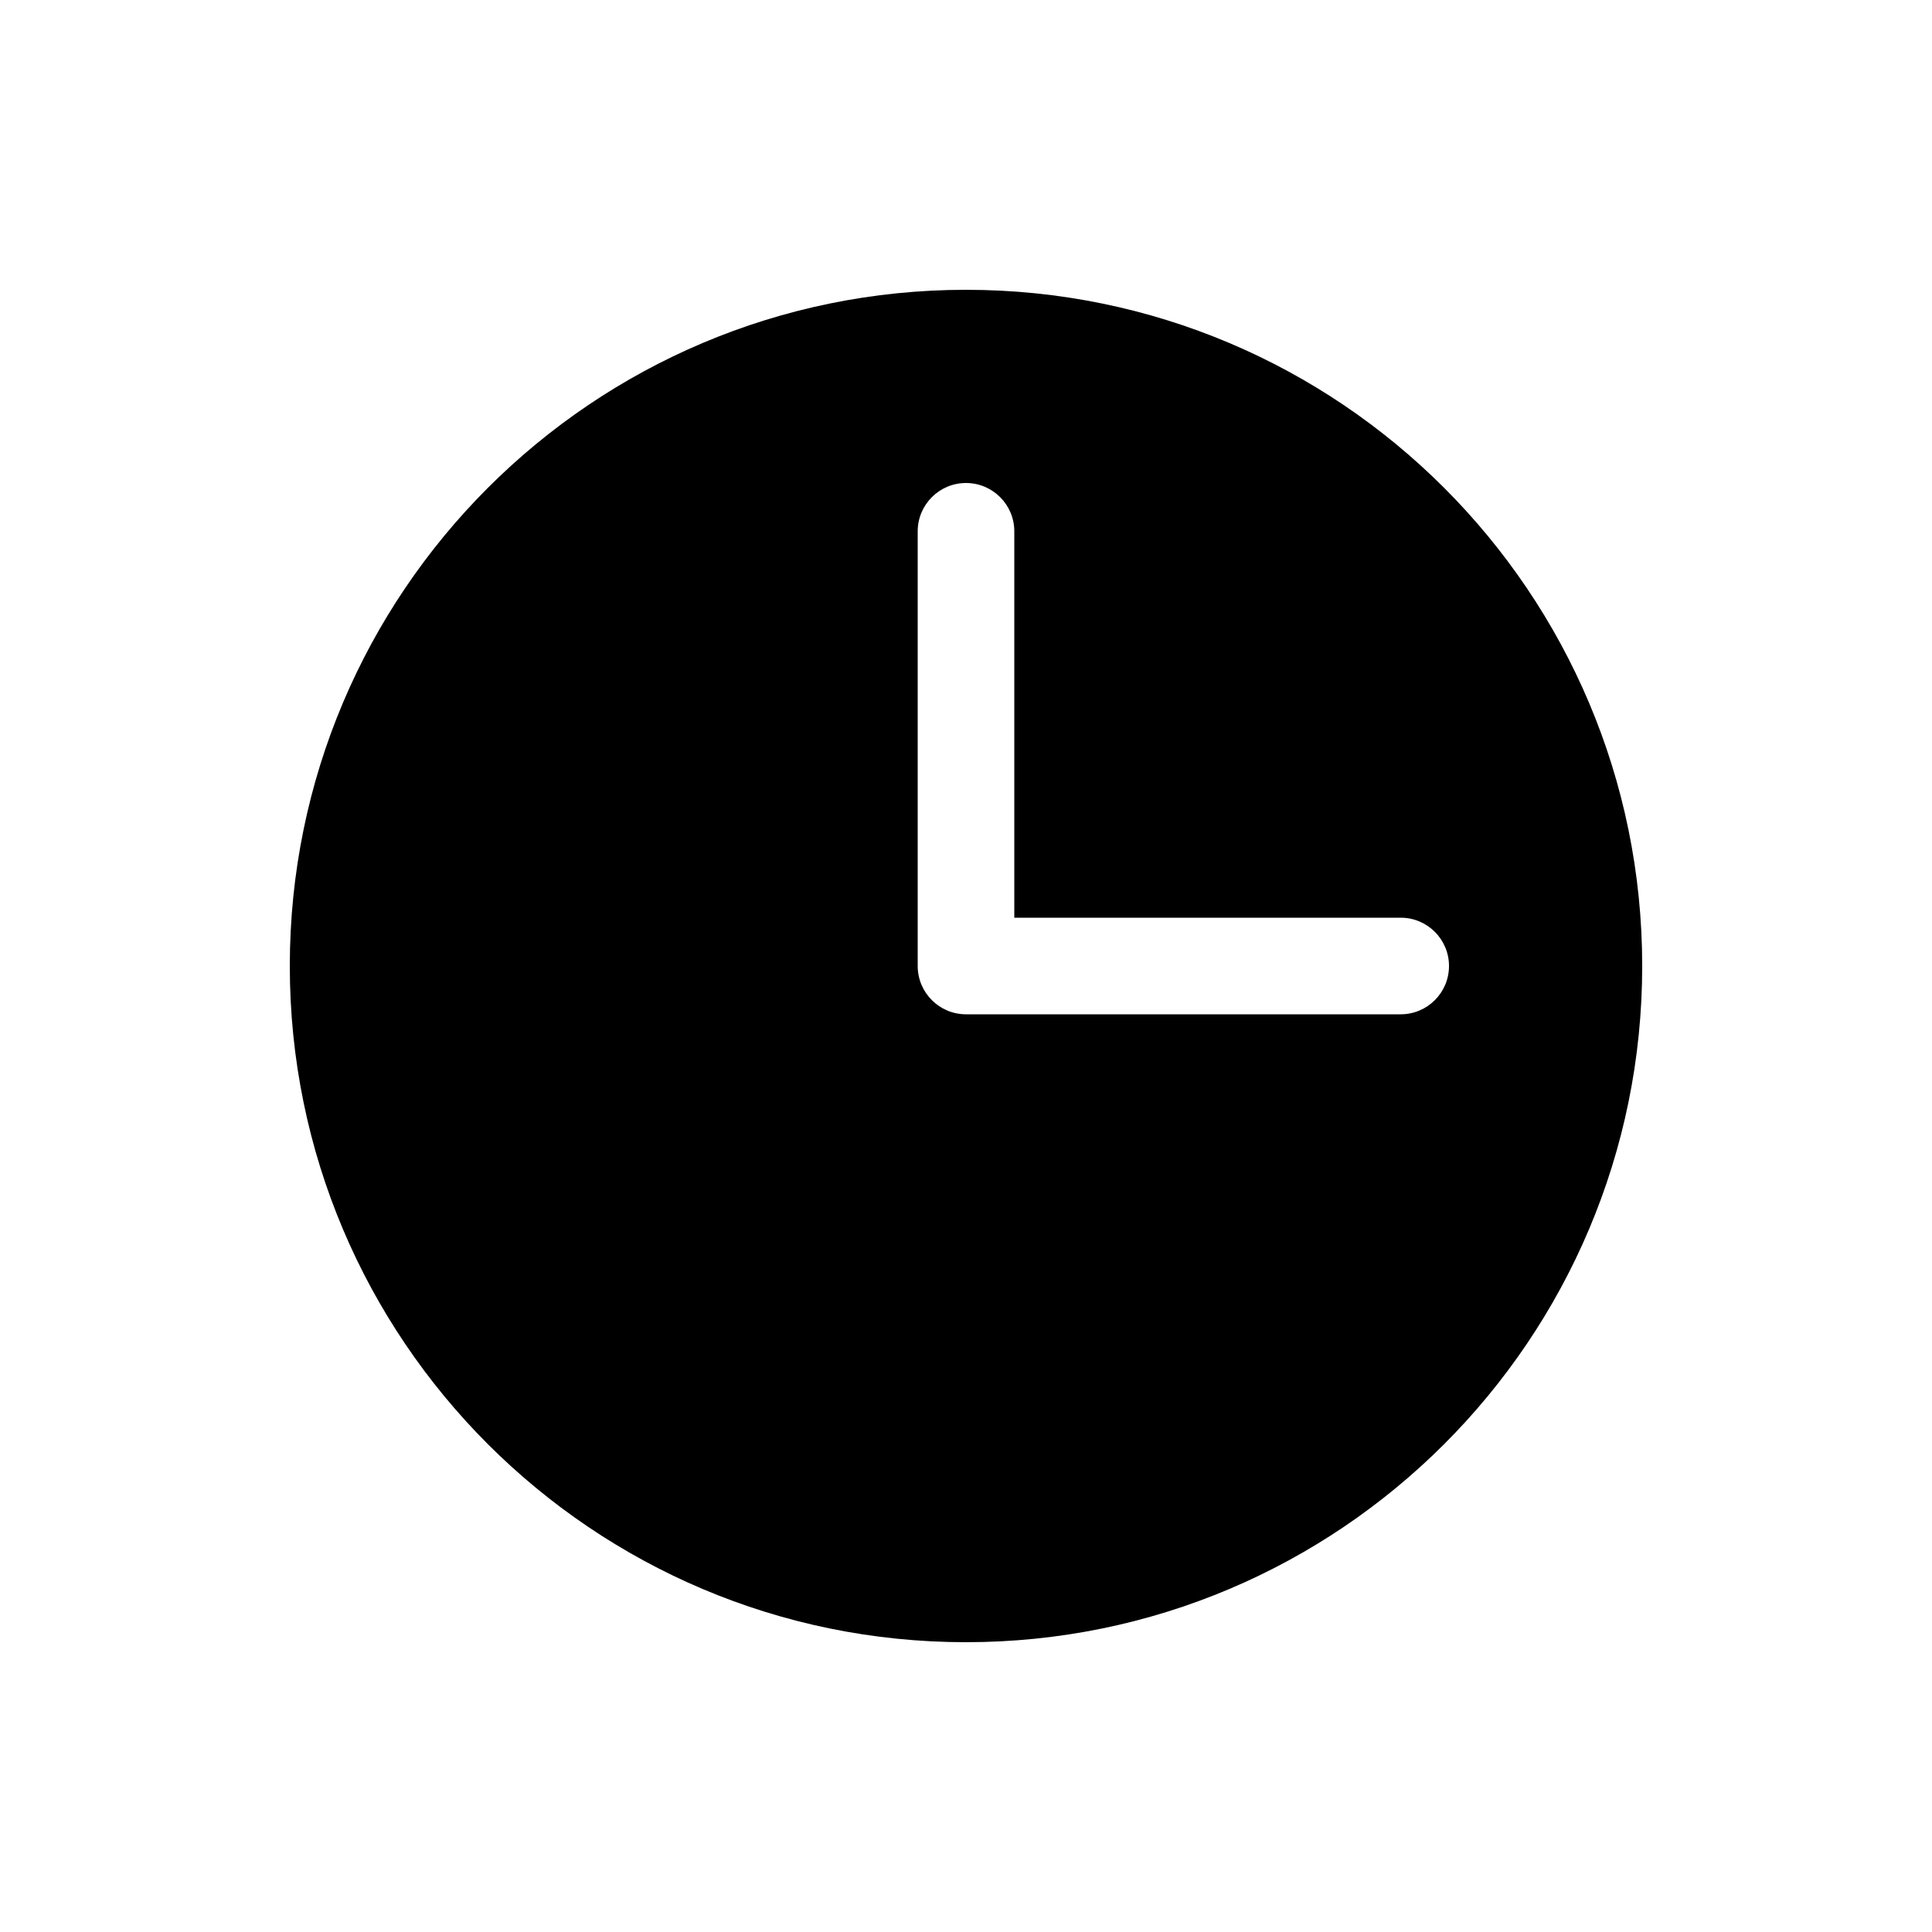
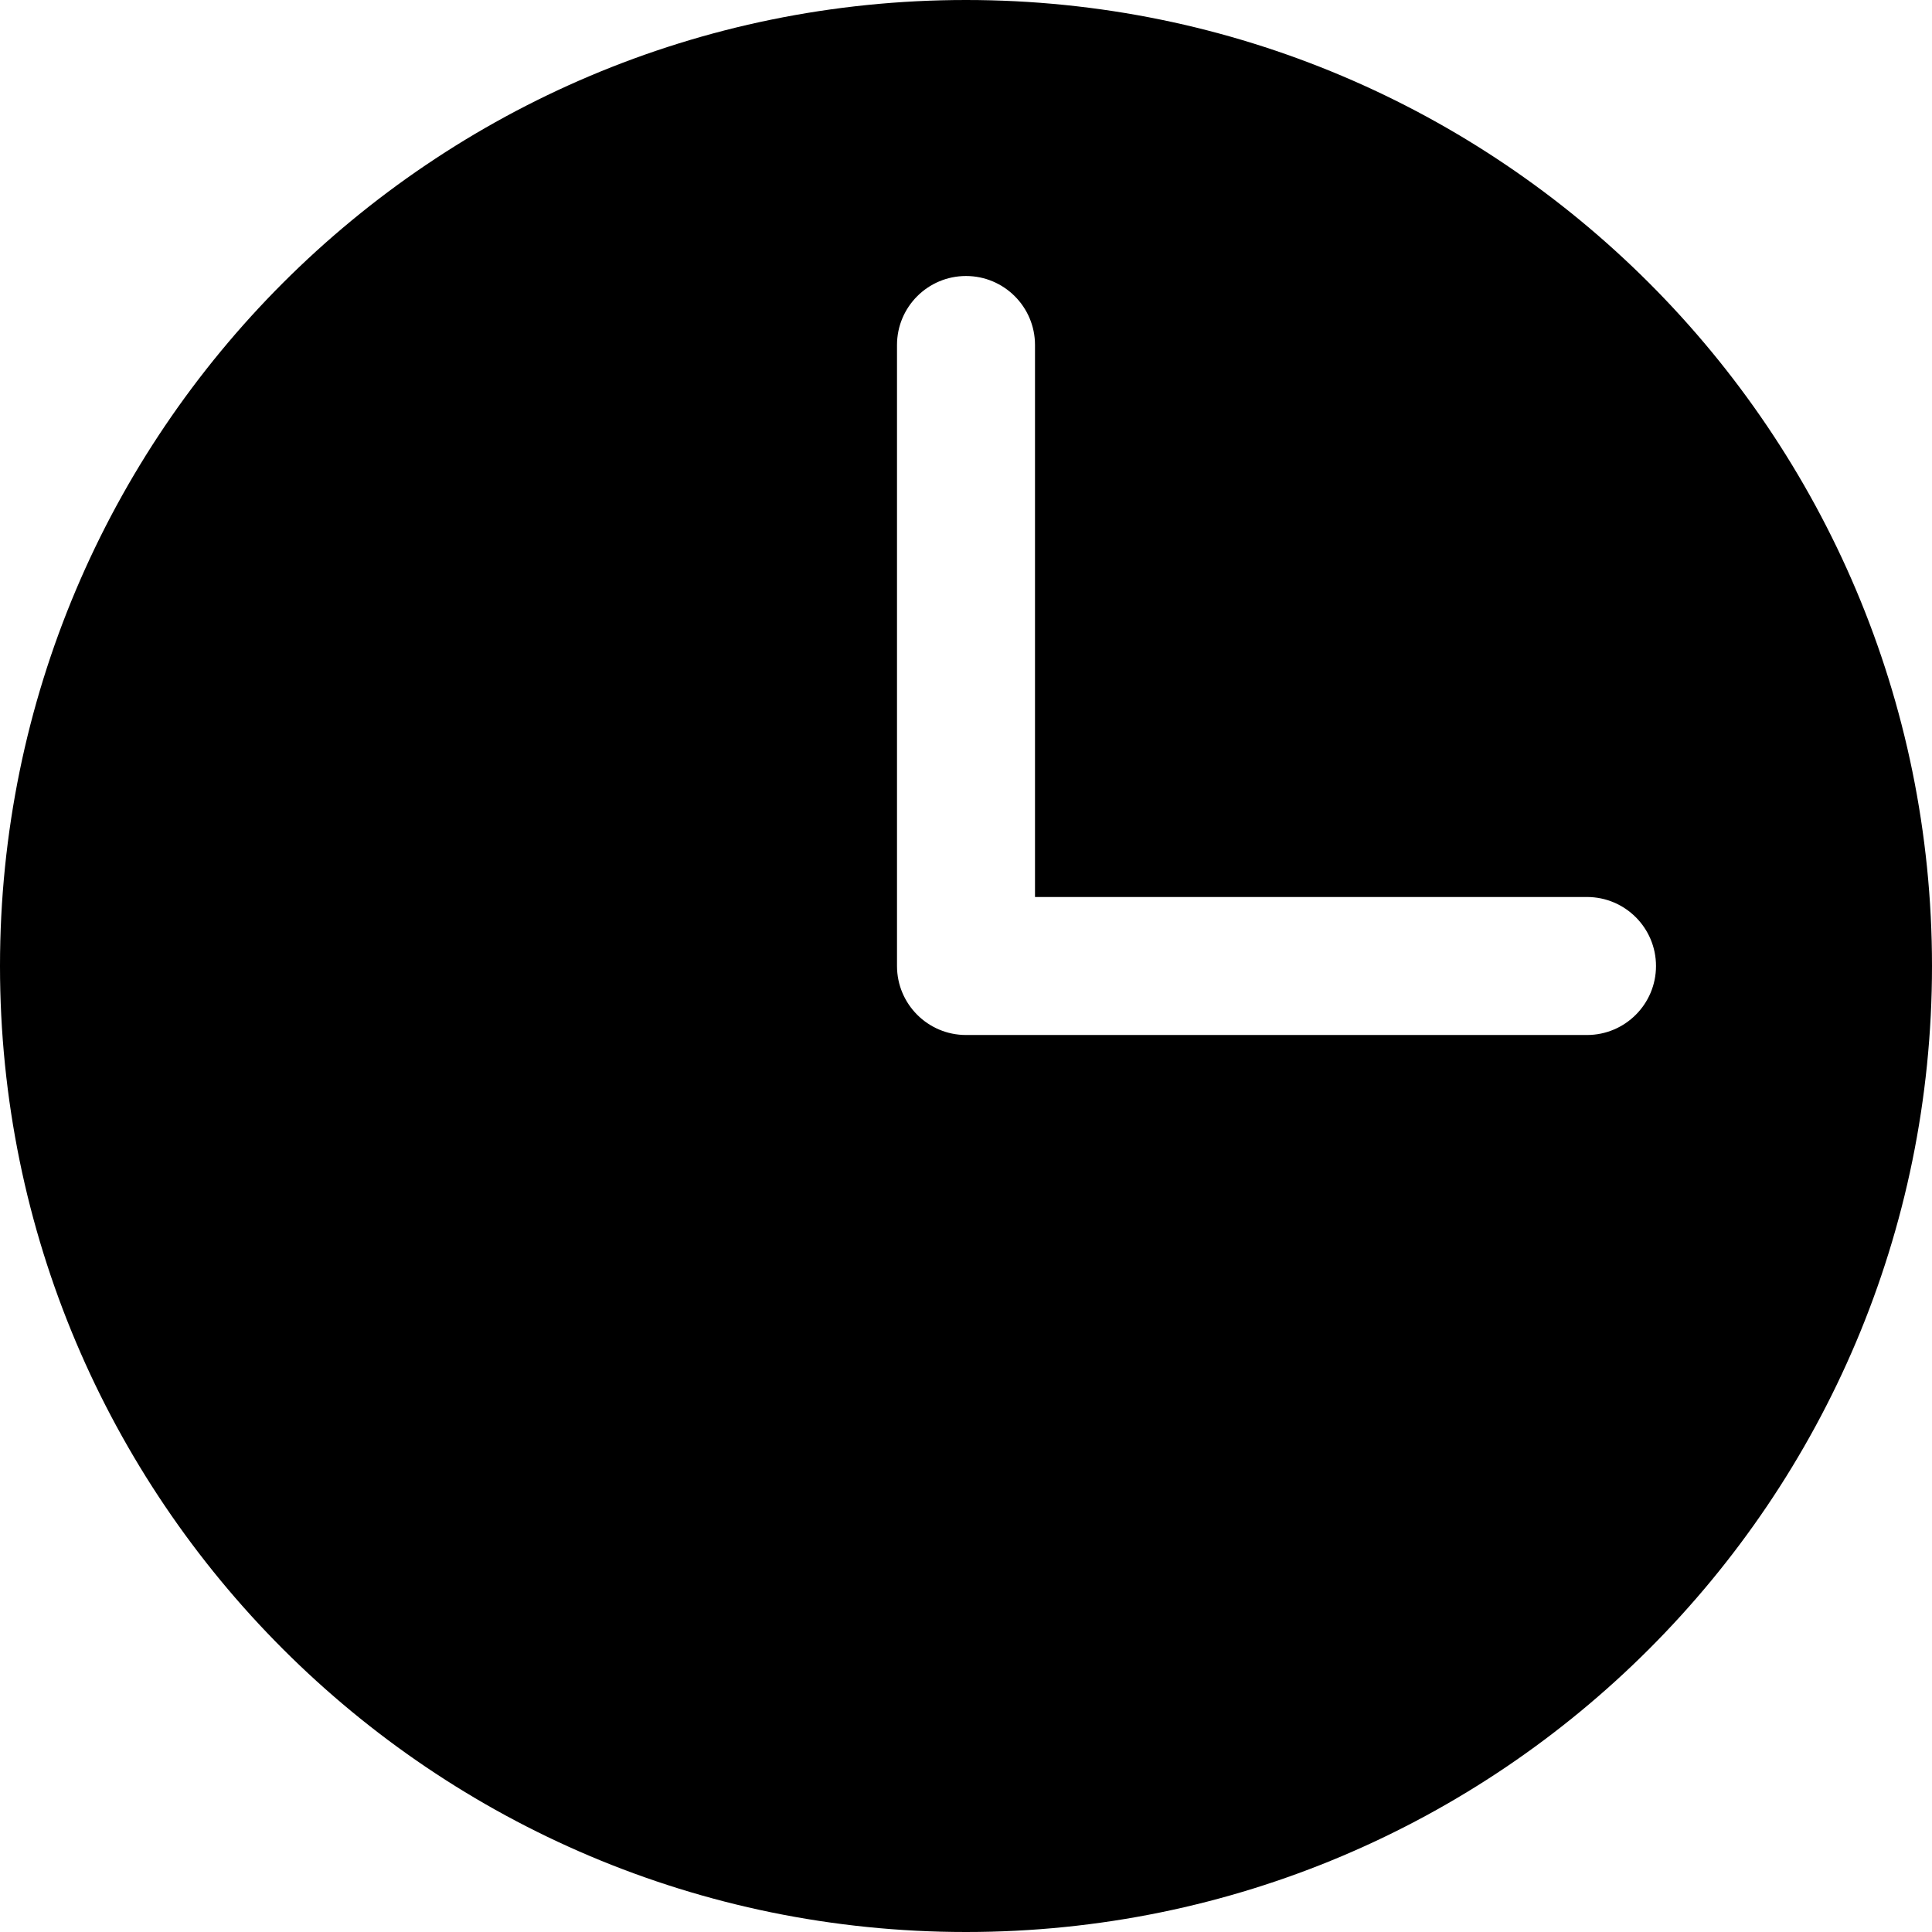
- <svg xmlns="http://www.w3.org/2000/svg" width="20" height="20" viewBox="0 0 20 20" fill="black">
-   <path fill-rule="evenodd" clip-rule="evenodd" d="M17 10C17 13.866 13.866 17 10 17C6.134 17 3 13.866 3 10C3 6.134 6.134 3 10 3C13.866 3 17 6.134 17 10ZM10.5 5.5C10.5 5.224 10.276 5 10 5C9.724 5 9.5 5.224 9.5 5.5V10C9.5 10.276 9.724 10.5 10 10.5H14.5C14.776 10.5 15 10.276 15 10C15 9.724 14.776 9.5 14.5 9.5H10.5V5.5Z" />
+ <svg xmlns="http://www.w3.org/2000/svg" width="14" height="14" viewBox="0 0 14 14" fill="black">
+   <path fill-rule="evenodd" clip-rule="evenodd" d="M14 7C14 10.866 10.866 14 7 14C3.134 14 0 10.866 0 7C0 3.134 3.134 0 7 0C10.866 0 14 3.134 14 7ZM7.5 2.5C7.5 2.224 7.276 2 7 2C6.724 2 6.5 2.224 6.5 2.5V7C6.5 7.276 6.724 7.5 7 7.5H11.5C11.776 7.5 12 7.276 12 7C12 6.724 11.776 6.5 11.5 6.5H7.5V2.5Z" />
</svg>
